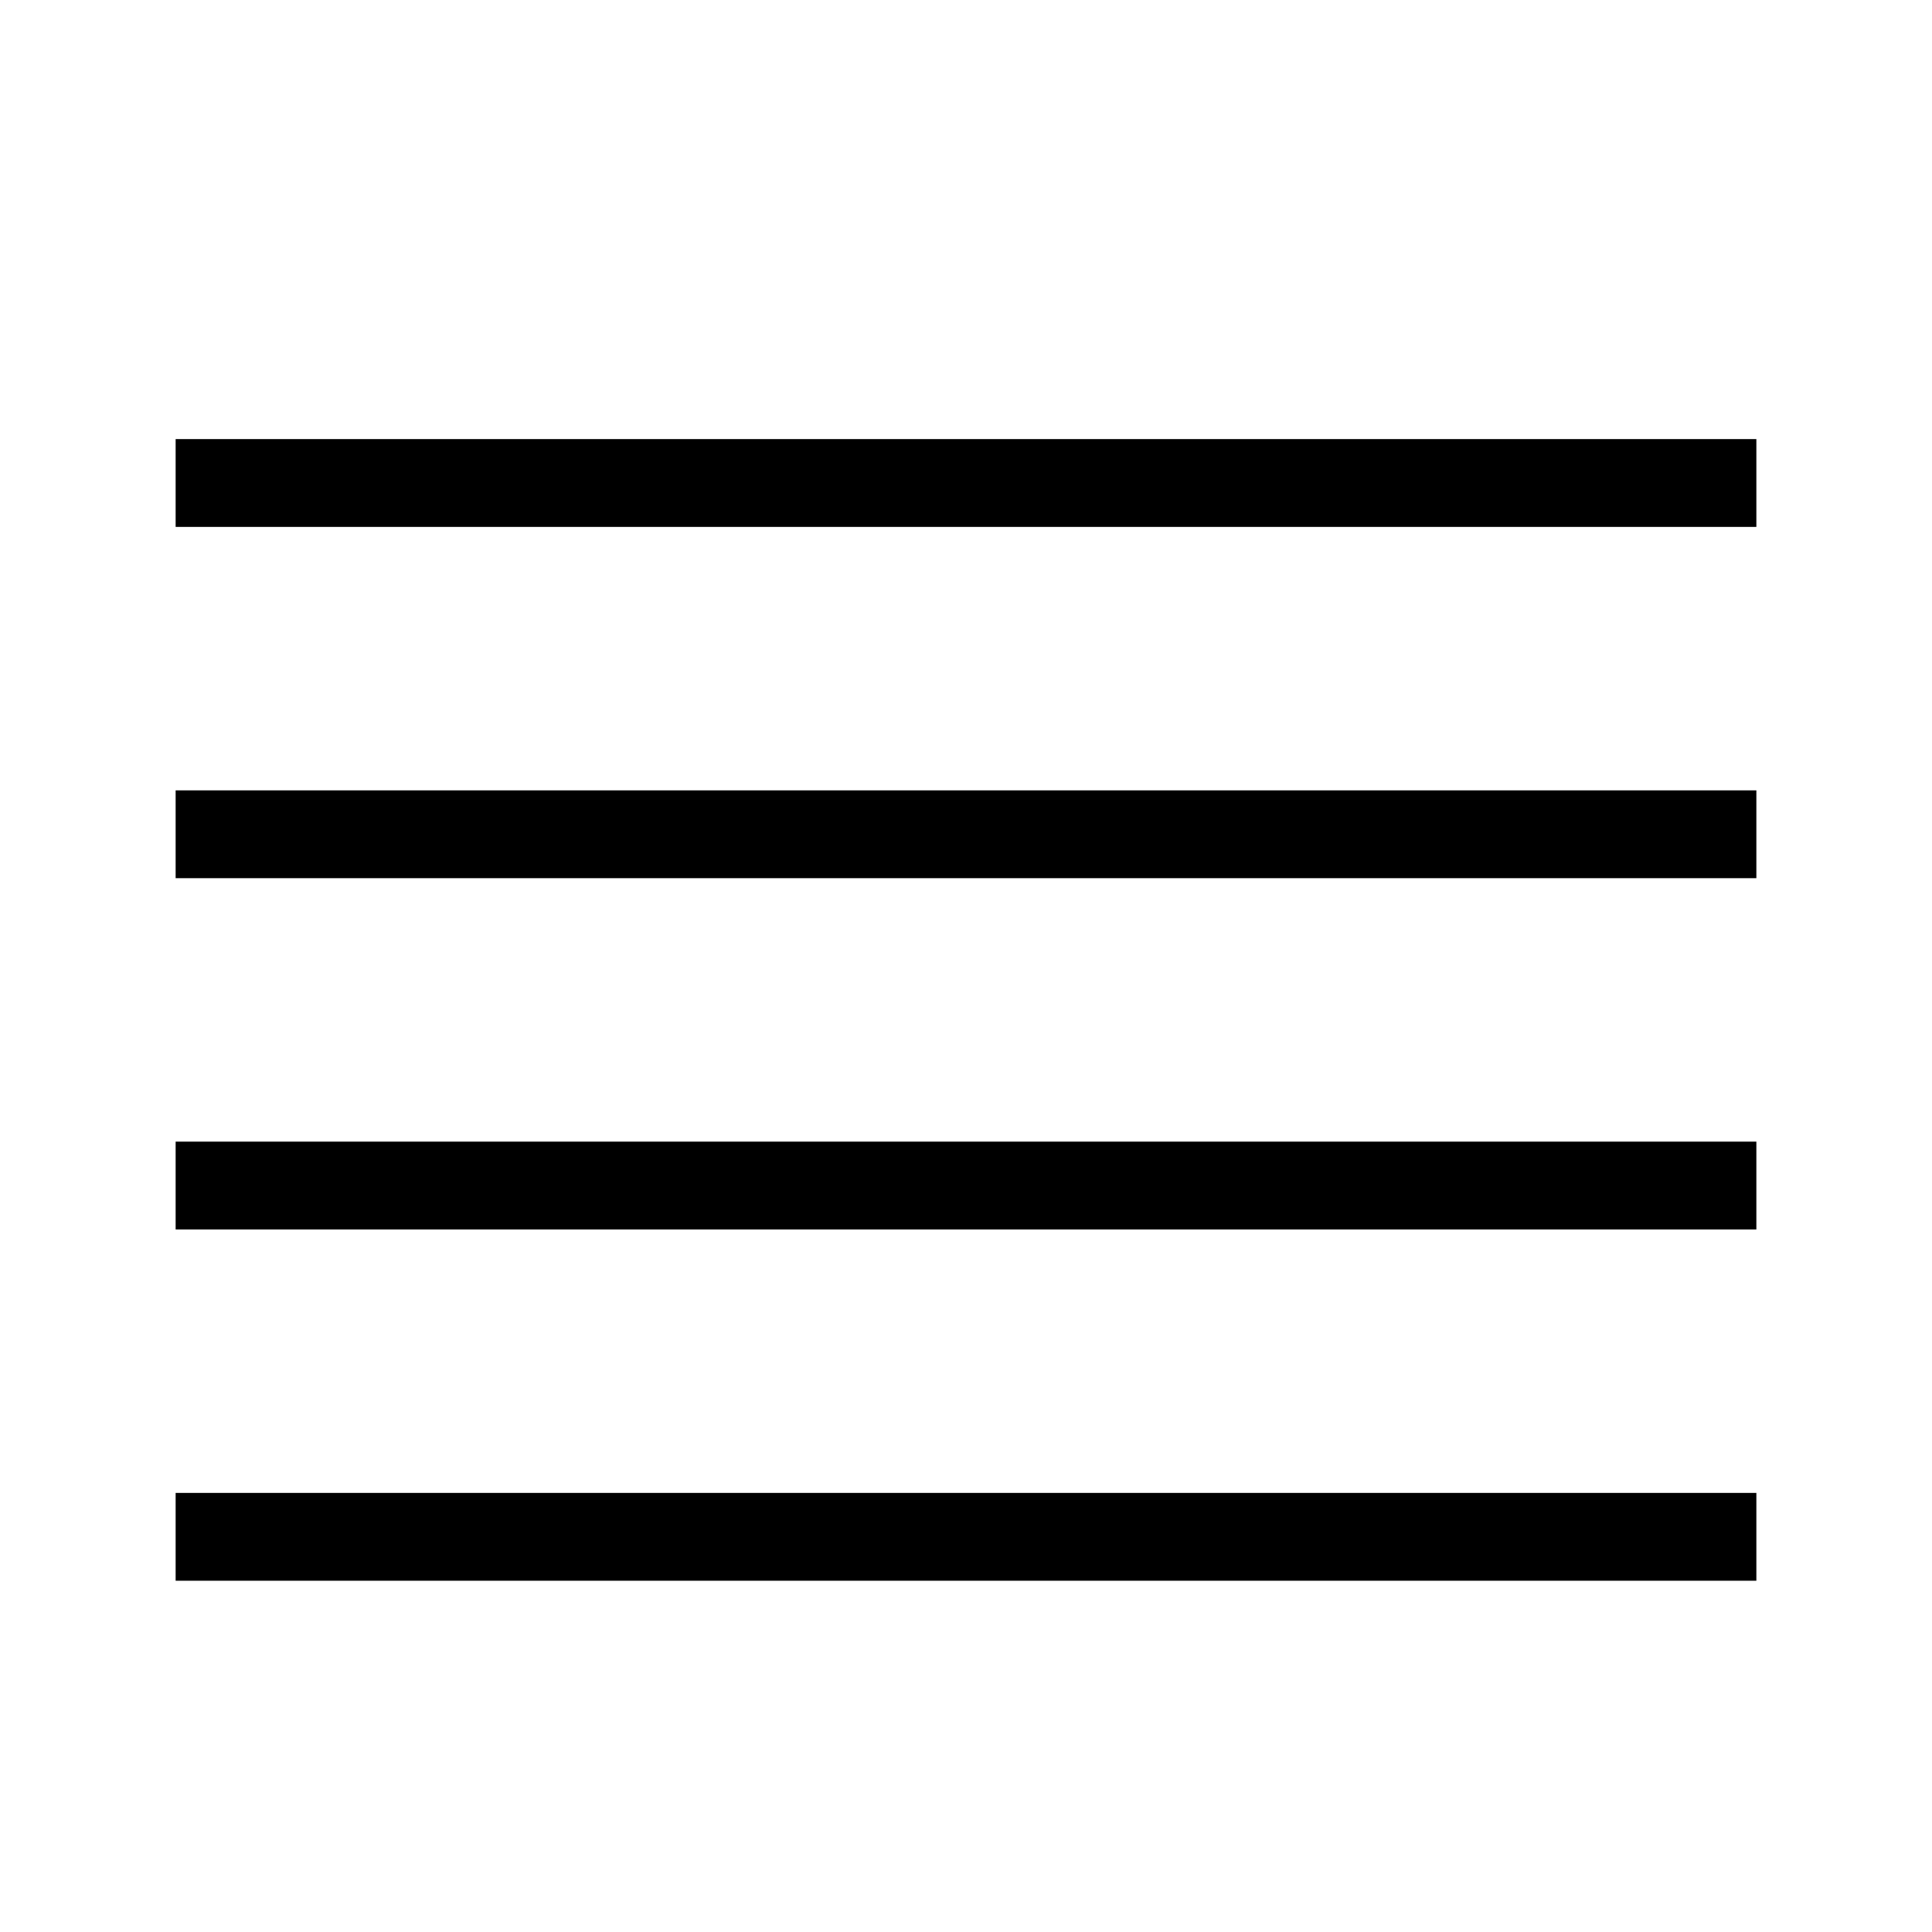
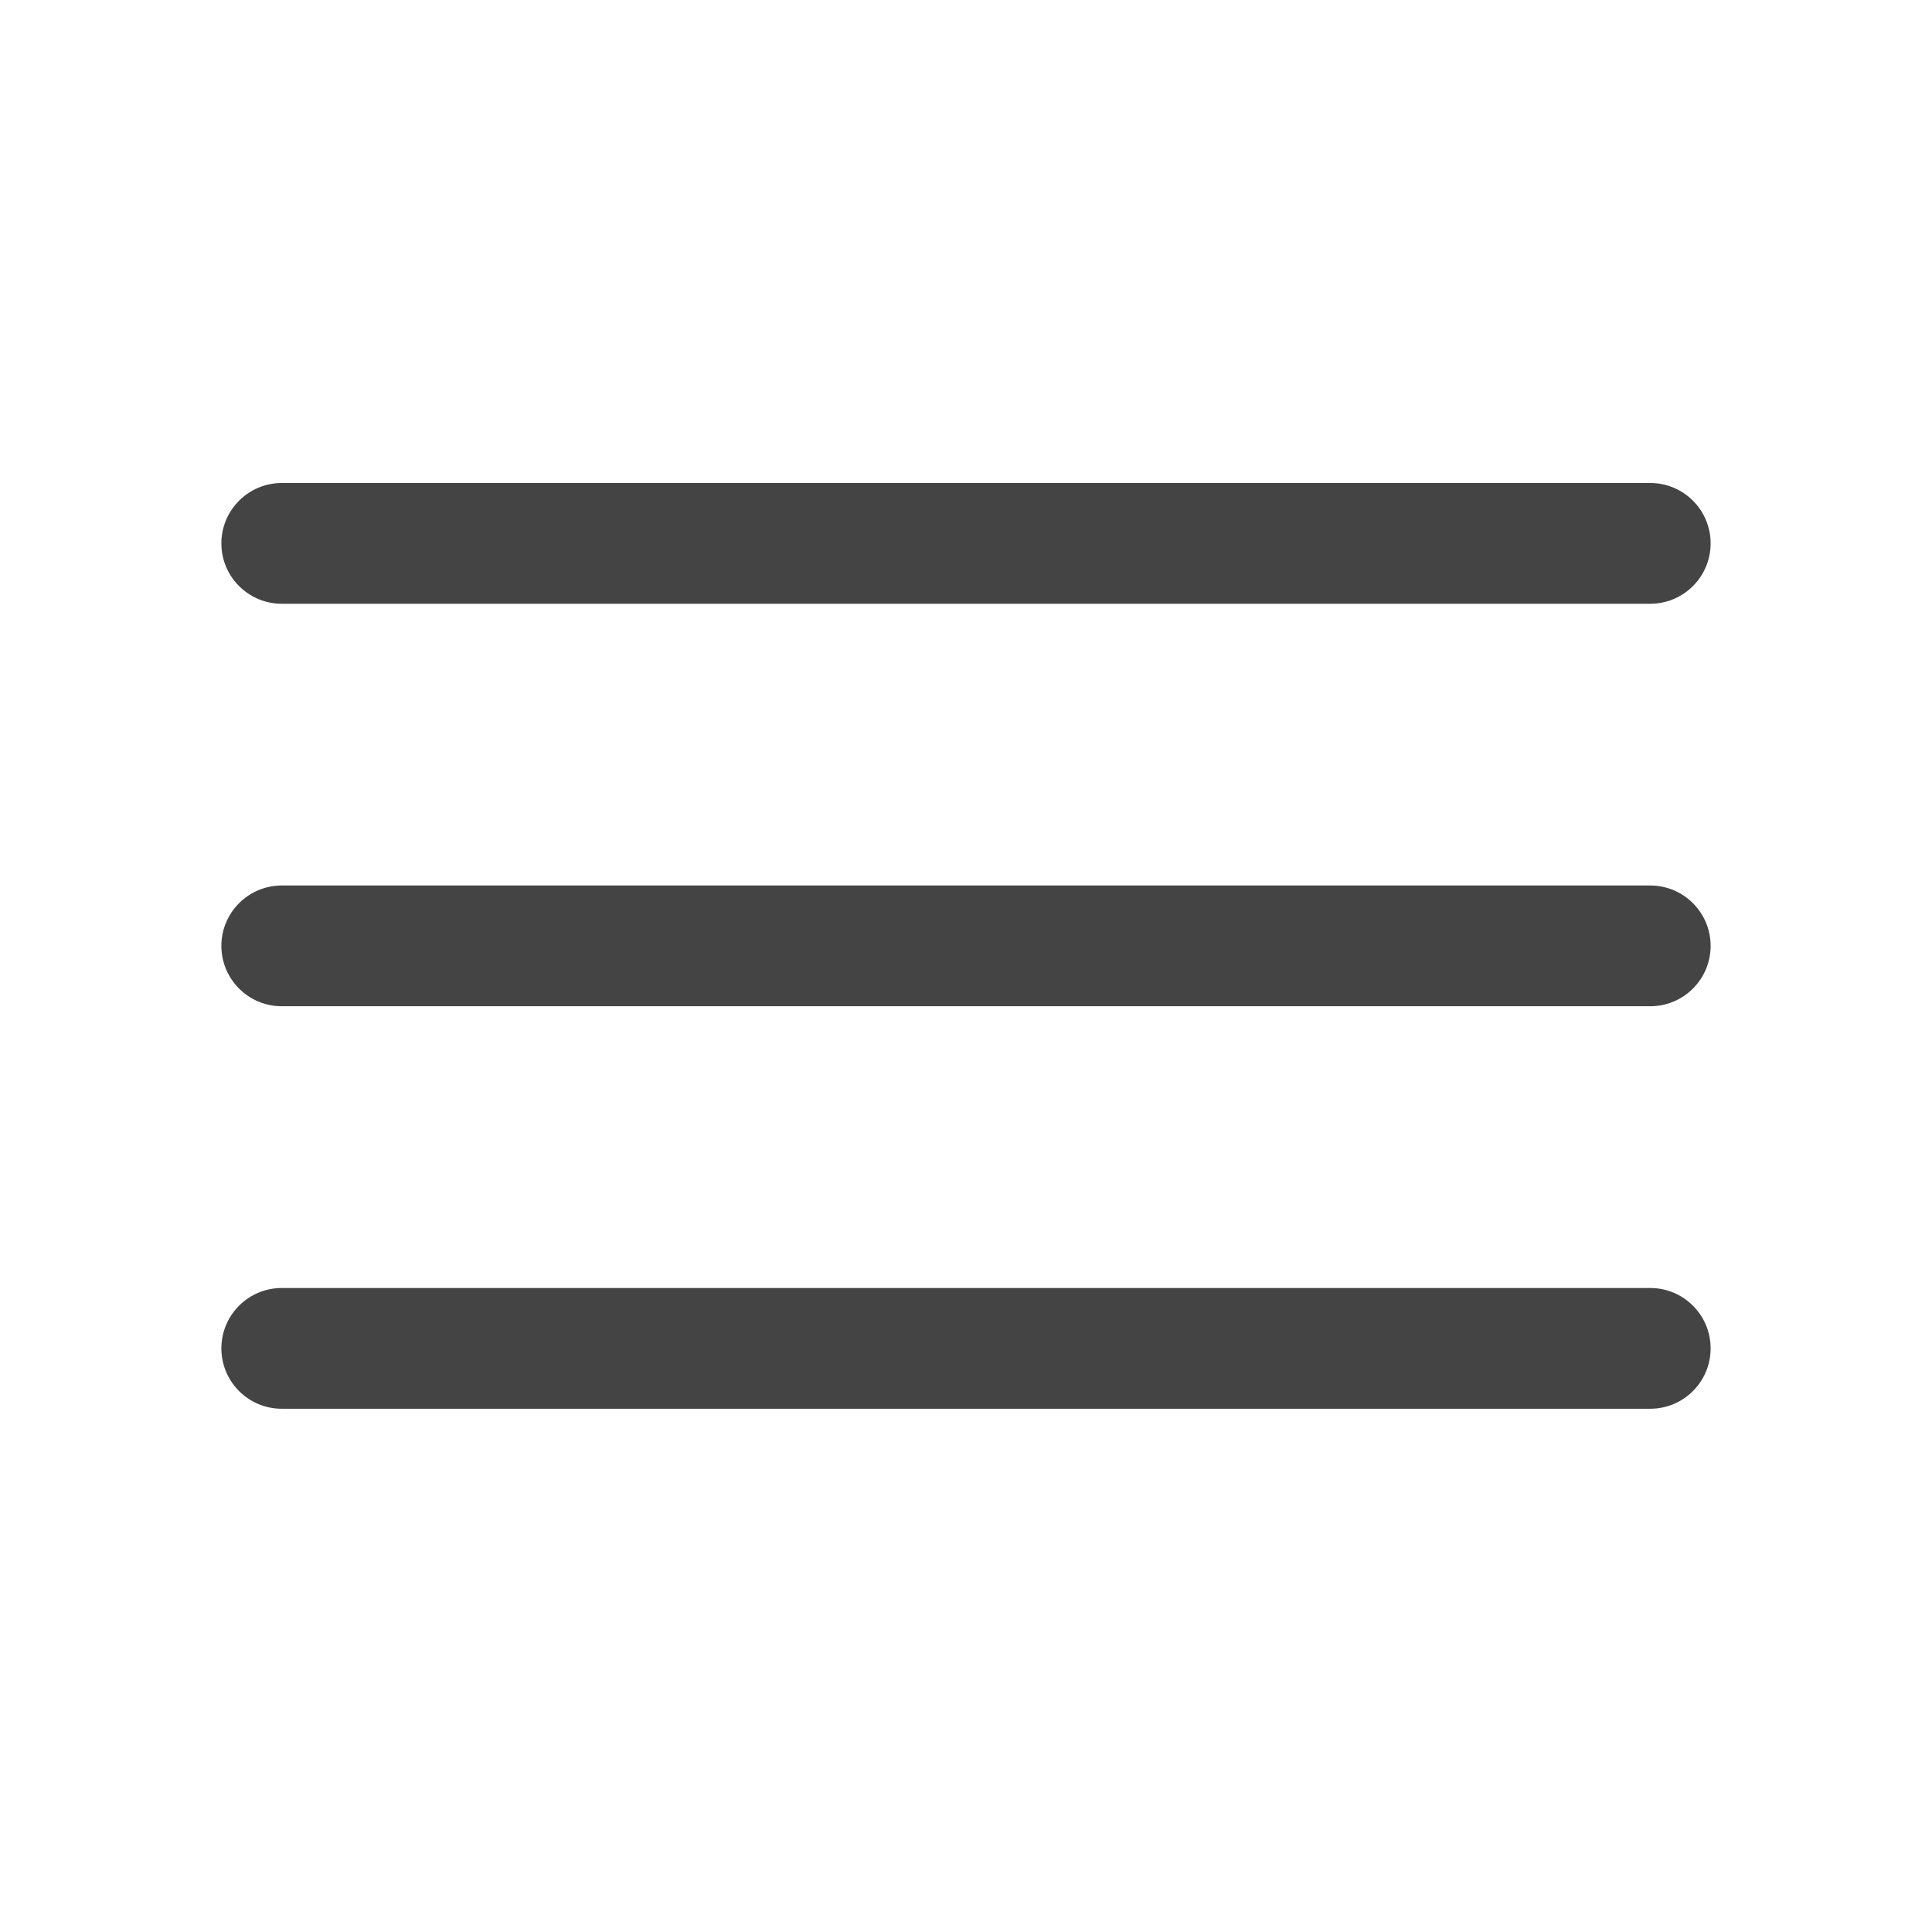
- <svg xmlns="http://www.w3.org/2000/svg" version="1.1" x="0px" y="0px" viewBox="0 0 22 22">
-   <g>
-     <rect x="2" y="17" width="18" height="1" />
-     <rect x="2" y="13" width="18" height="1" />
-     <rect x="2" y="9" width="18" height="1" />
-     <rect x="2" y="5" width="18" height="1" />
-   </g>
+ <svg xmlns="http://www.w3.org/2000/svg" width="24" height="24" viewBox="0 0 24 24">
+   <path d="M20.5 16C20.914 16 21.25 16.336 21.25 16.75C21.25 17.164 20.914 17.5 20.5 17.5H3.5C3.086 17.5 2.75 17.164 2.75 16.75C2.75 16.336 3.086 16 3.5 16H20.5ZM20.5 11C20.914 11 21.25 11.336 21.25 11.75C21.25 12.164 20.914 12.5 20.5 12.5H3.5C3.086 12.5 2.75 12.164 2.75 11.75C2.75 11.336 3.086 11 3.5 11H20.5ZM20.5 6C20.914 6 21.25 6.336 21.25 6.75C21.25 7.164 20.914 7.5 20.5 7.5H3.5C3.086 7.5 2.75 7.164 2.75 6.75C2.75 6.336 3.086 6 3.5 6H20.5Z" fill="#444444" />
</svg>
